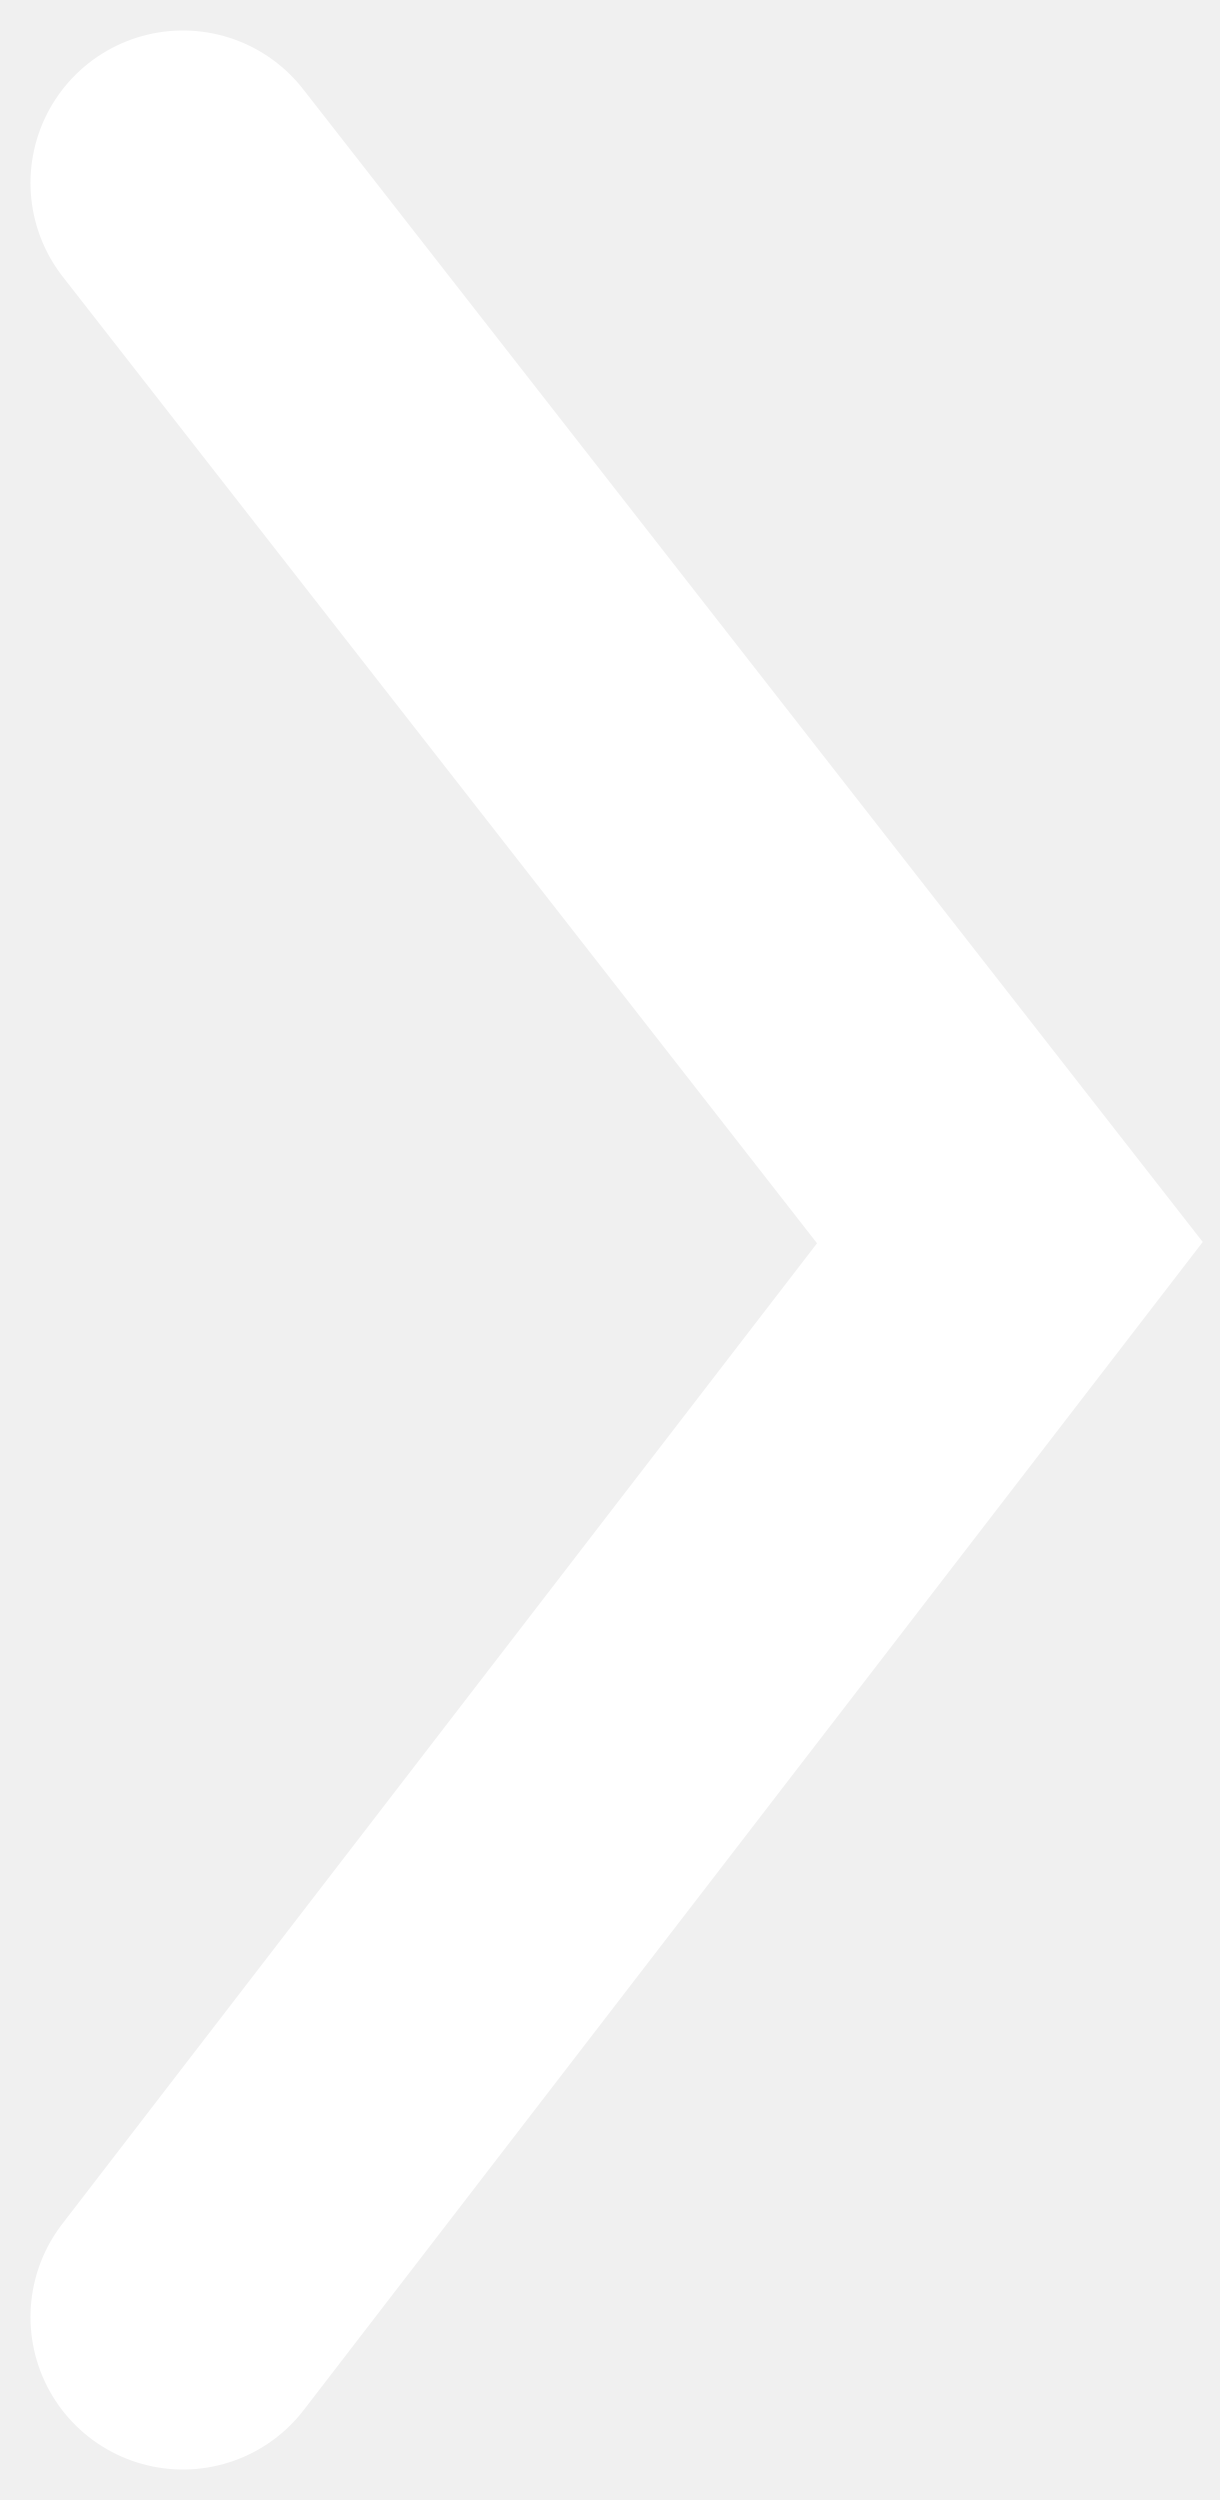
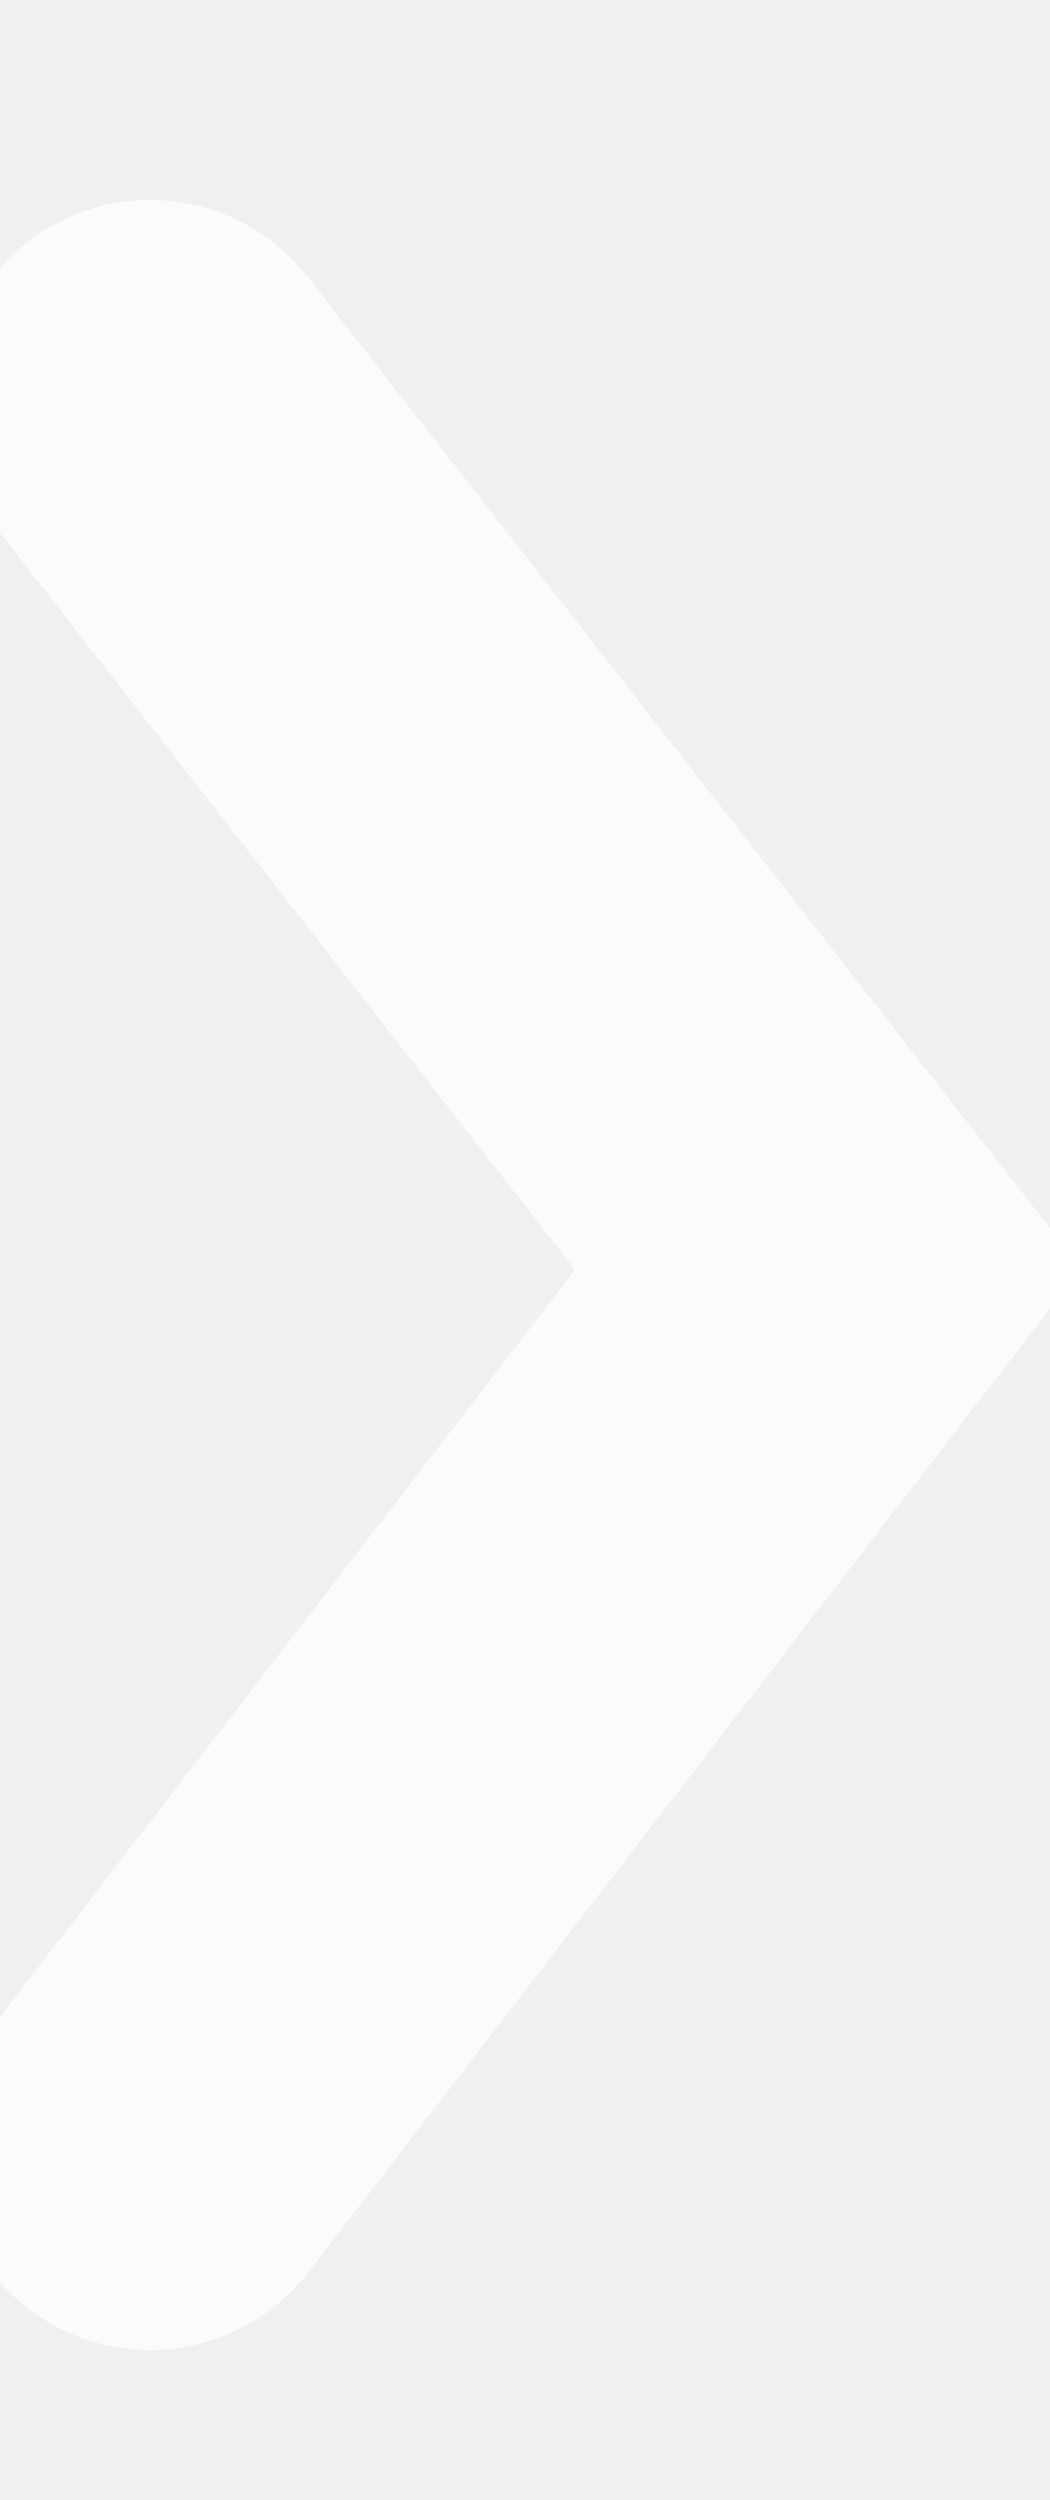
- <svg xmlns="http://www.w3.org/2000/svg" width="current" height="current" viewBox="0 0 20 41" fill="none">
-   <path d="M3 38L16.562 20.379L3 3" stroke="white" stroke-width="5" stroke-linecap="round" />
+ <svg xmlns="http://www.w3.org/2000/svg" width="current" height="current" viewBox="0 -5 21 50" fill="none">
+   <path d="M3 38L16.562 20.379L3 3" stroke="white" opacity="0.75" stroke-width="8" stroke-linecap="round" />
</svg>
